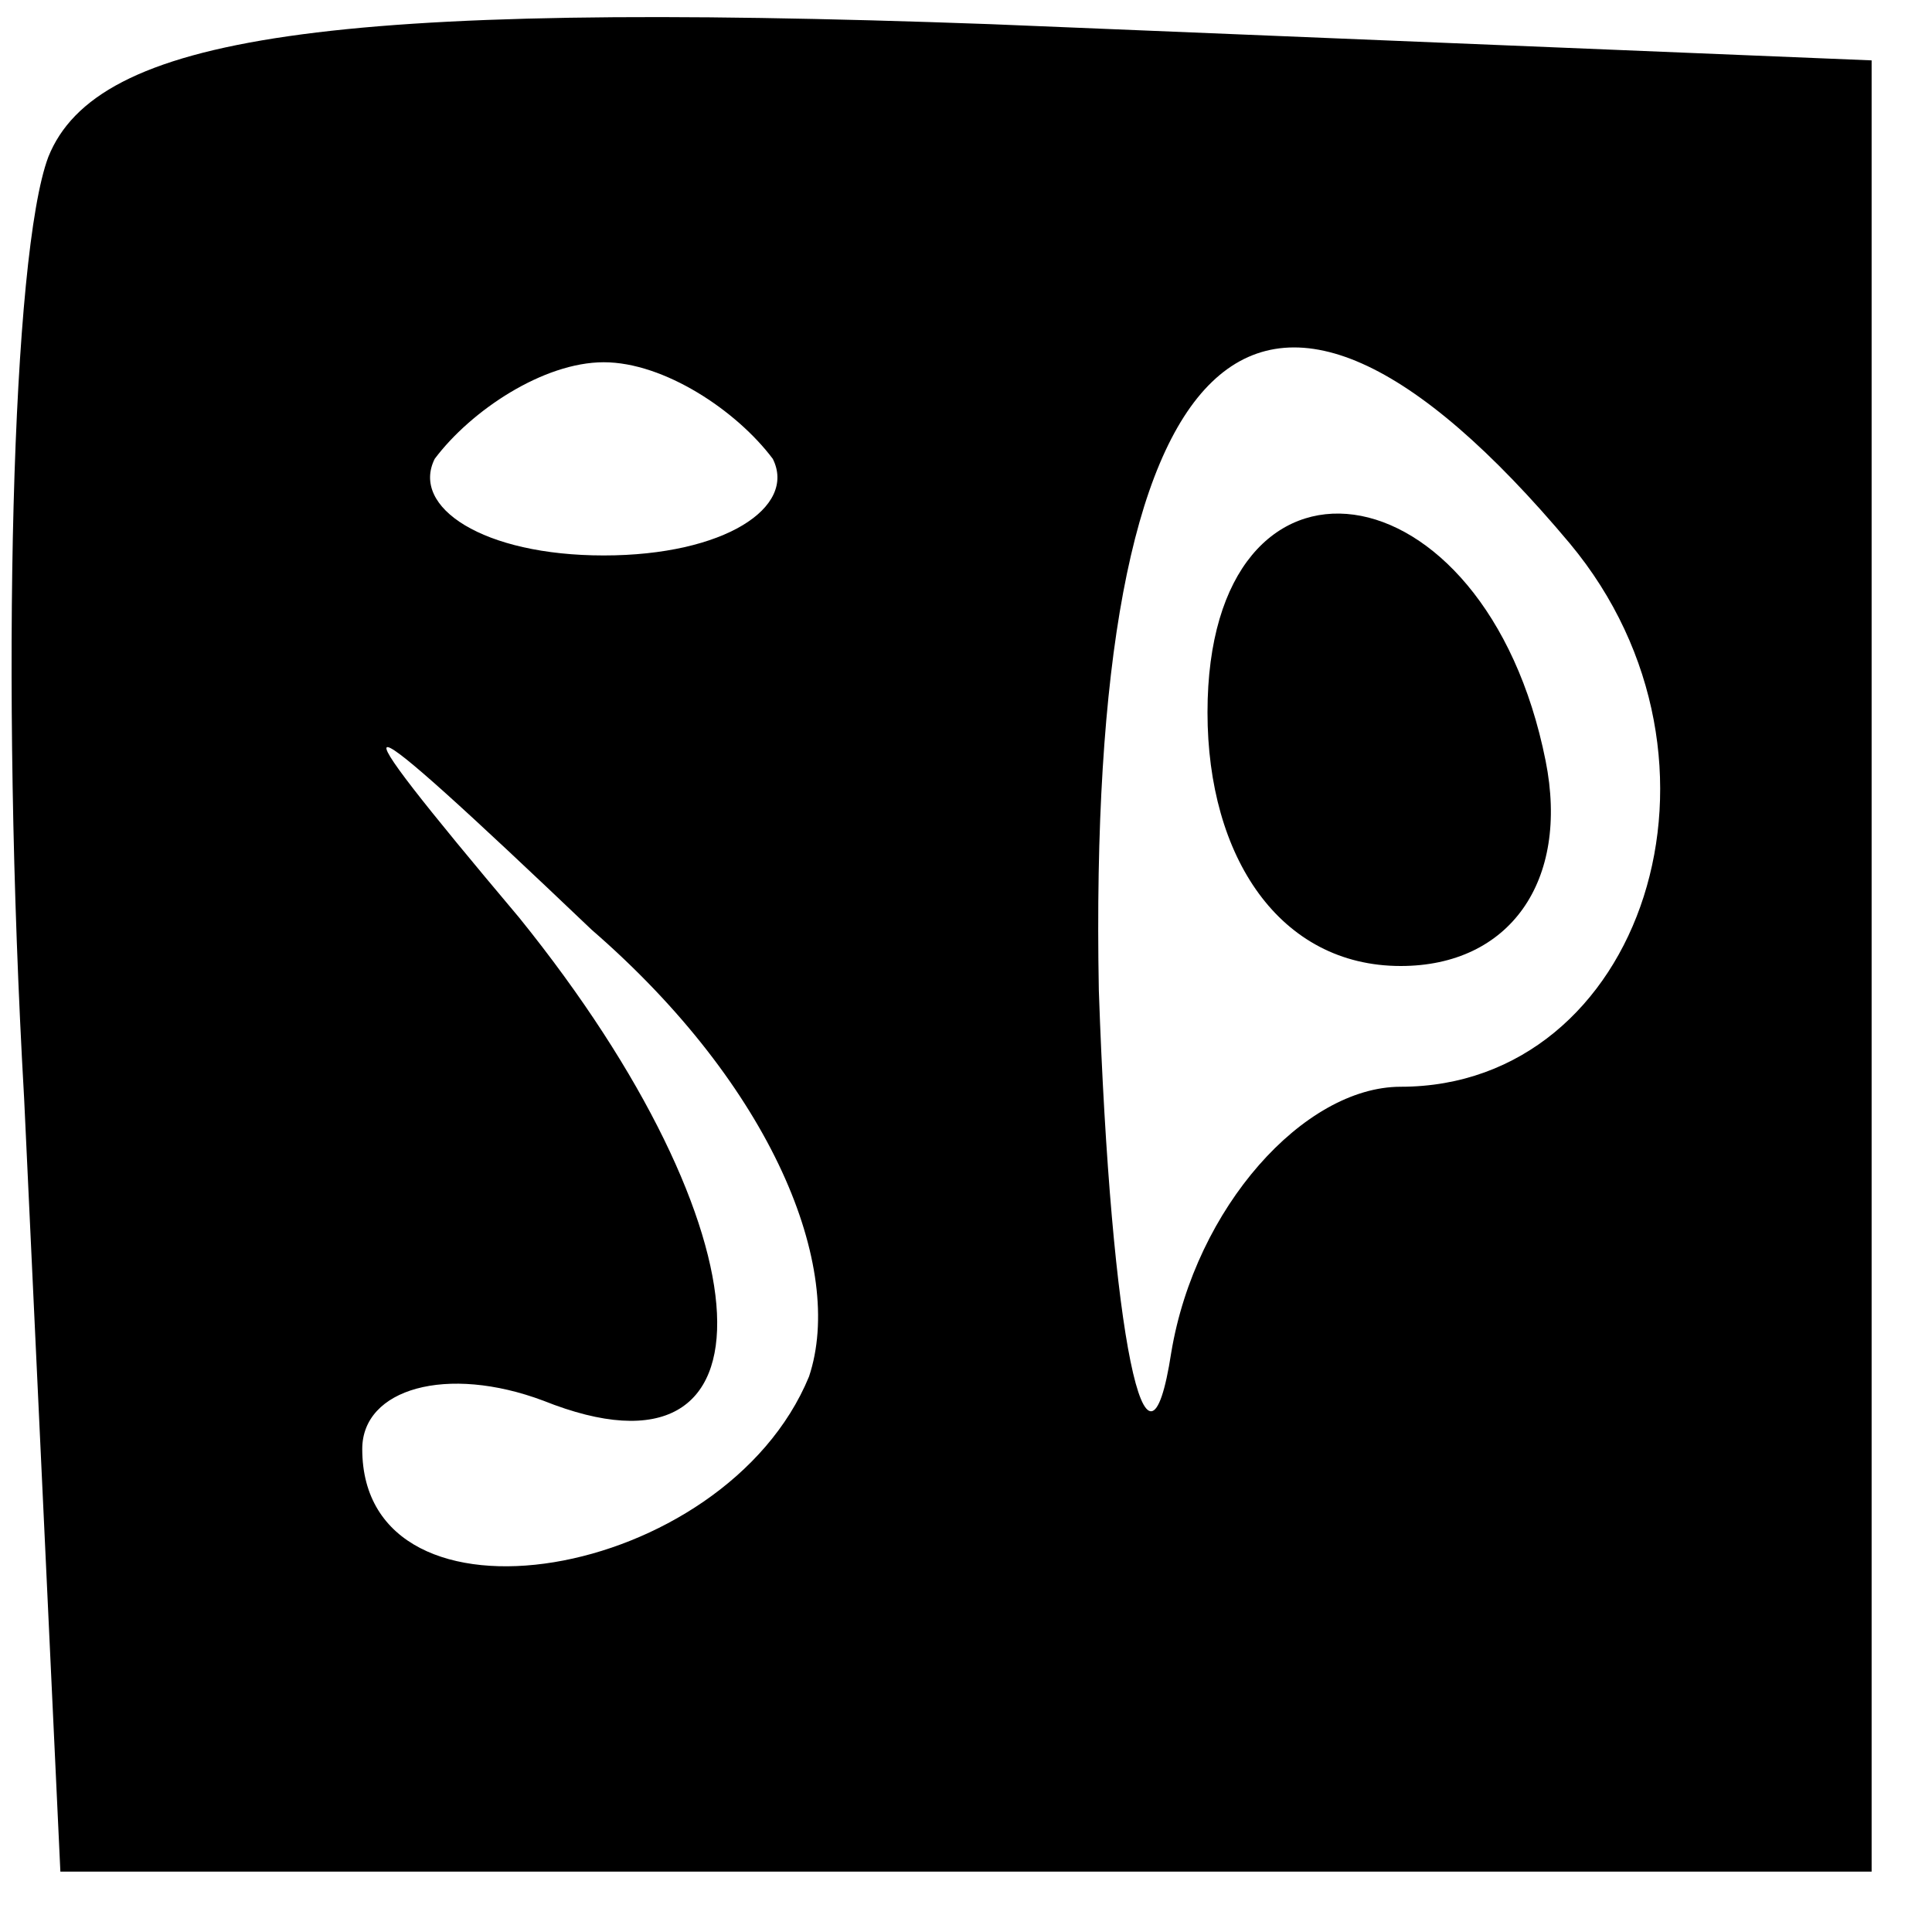
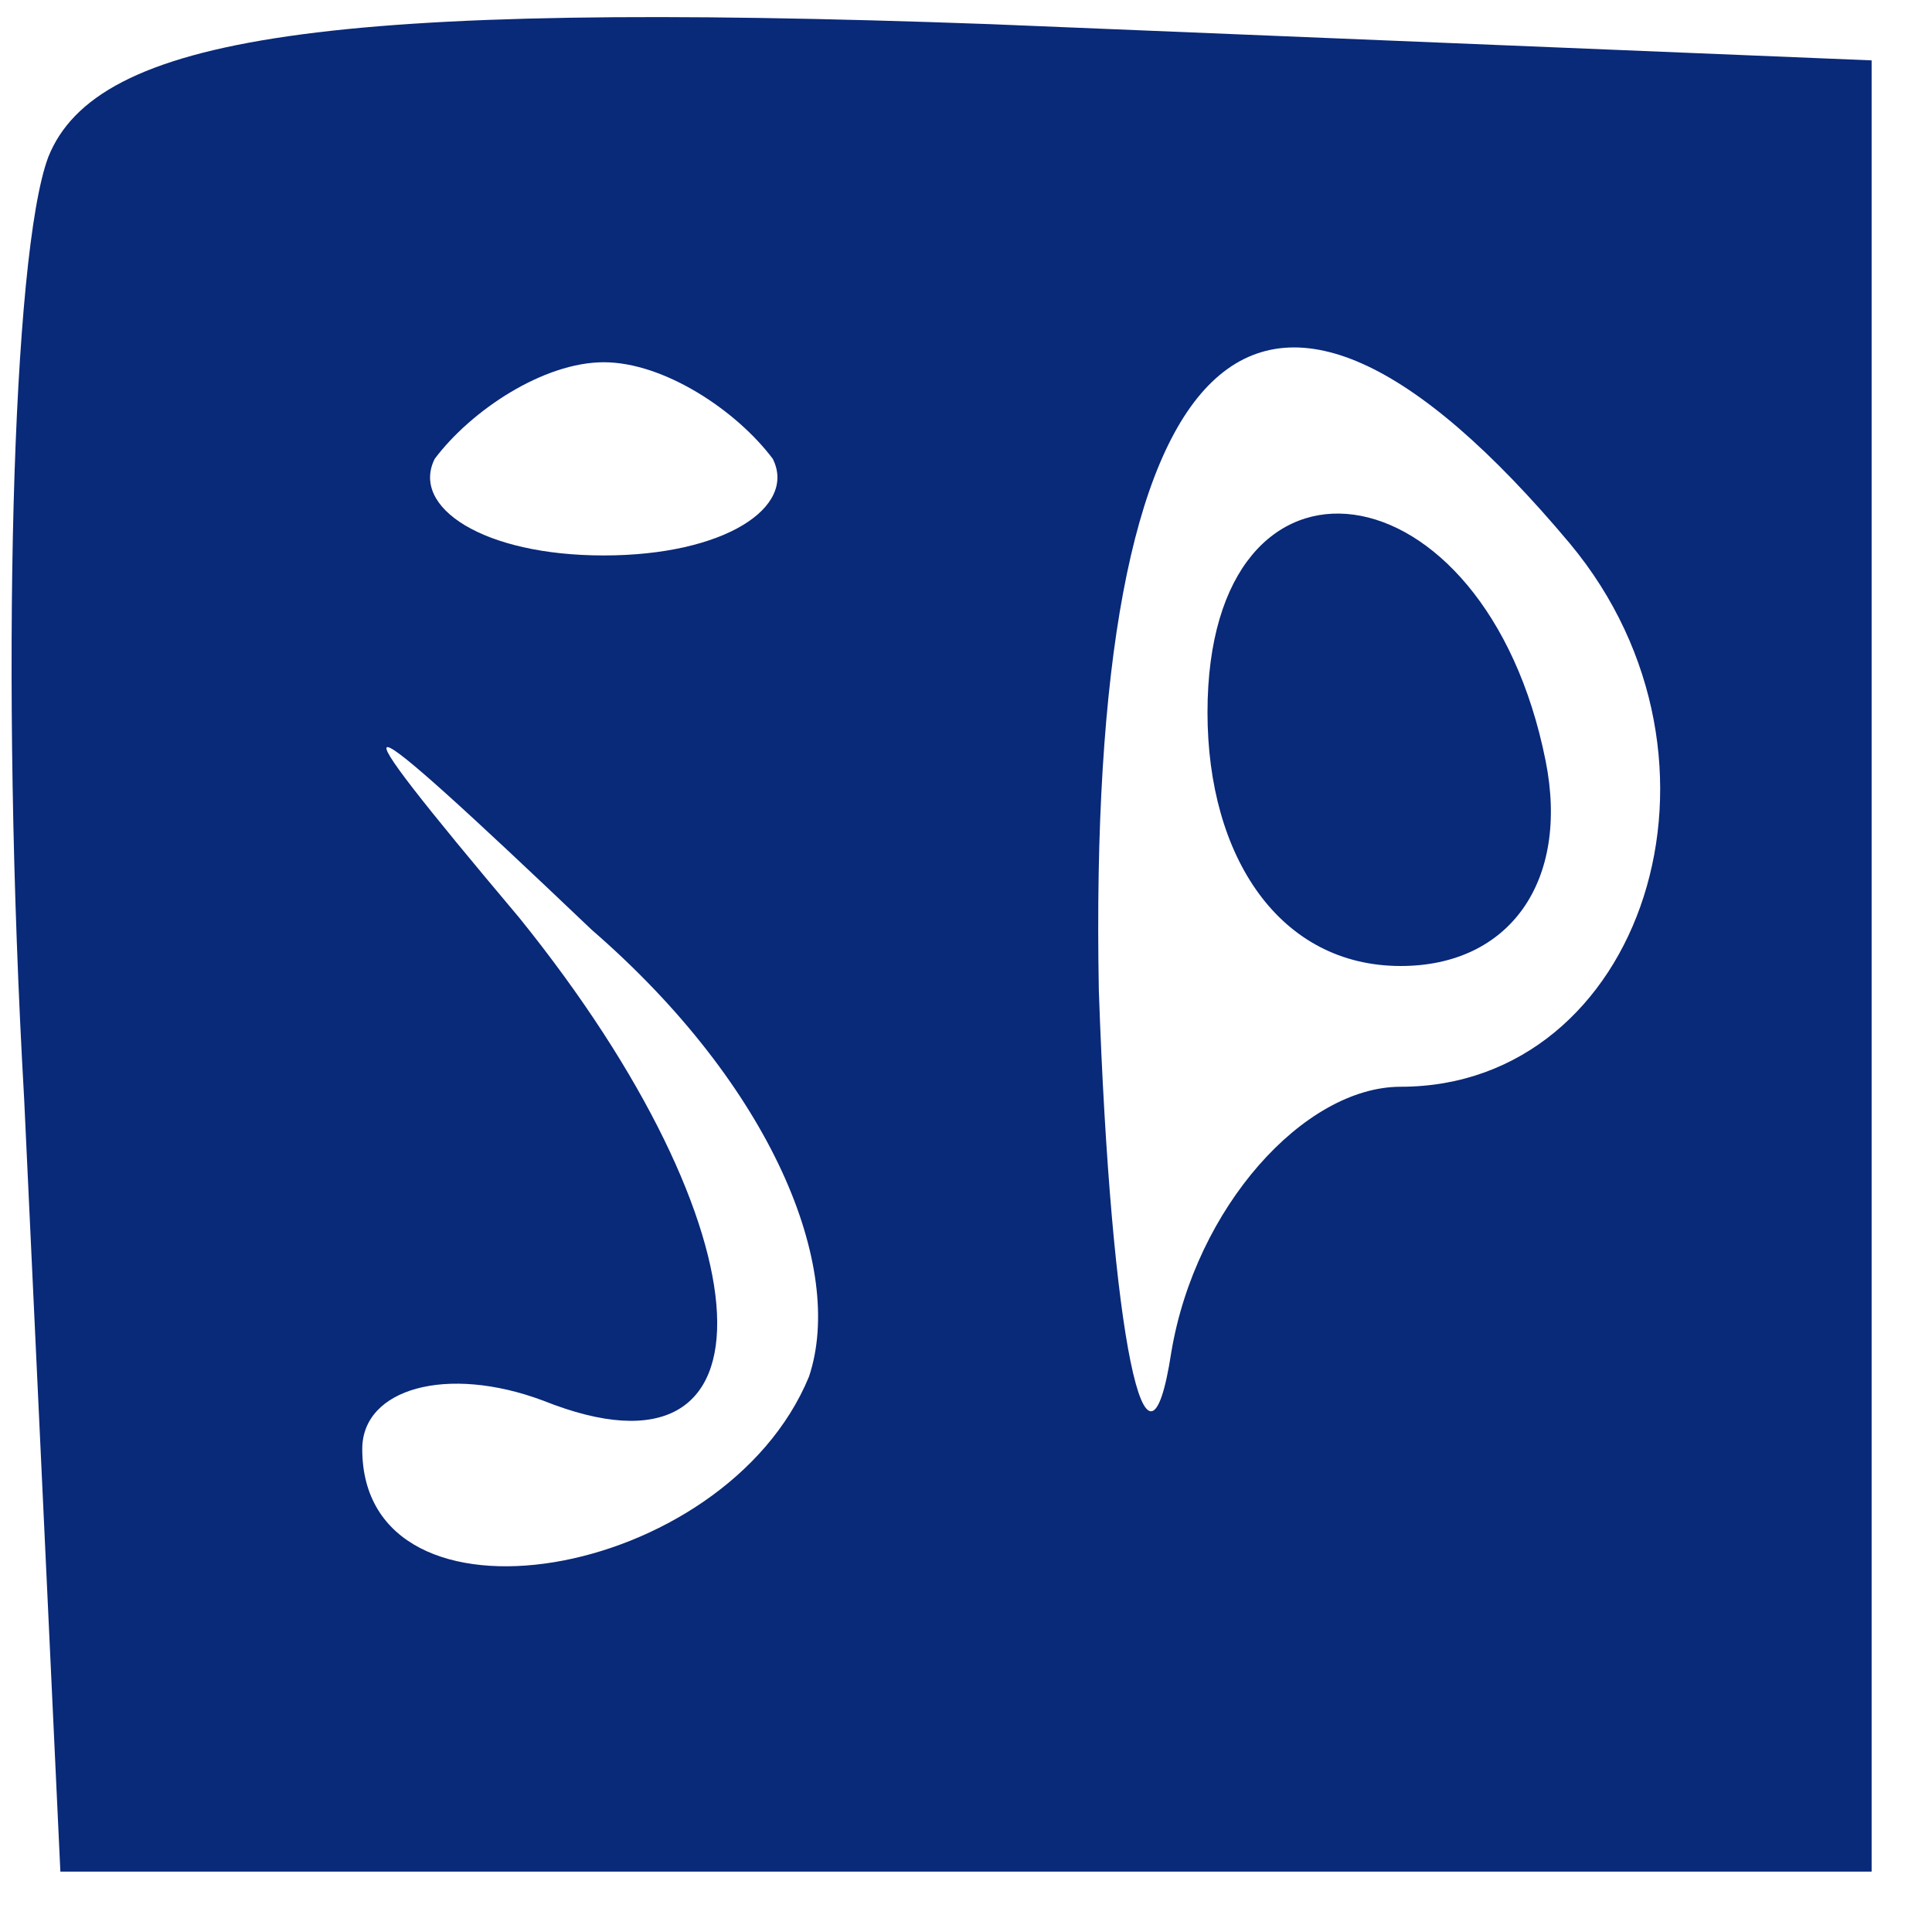
<svg xmlns="http://www.w3.org/2000/svg" version="1.0" width="16pt" height="16pt" viewBox="0 0 16 16" preserveAspectRatio="xMidYMid meet">
-   <g transform="translate(0,16) scale(0.1,-0.1)" fill="#000000" stroke="none">
+   <g transform="translate(0,16) scale(0.1,-0.1)" fill="#092979" stroke="none">
    <path d="M4 147 c-3 -8 -4 -43 -2 -78 l3 -64 75 0 75 0 0 75 0 75 -73 3 c-55 2 -74 -1 -78 -11z m60 -25 c2 -4 -4 -8 -14 -8 -10 0 -16 4 -14 8 3 4 9 8 14 8 5 0 11 -4 14 -8z m66 -7 c15 -18 6 -45 -14 -45 -8 0 -17 -10 -19 -22 -2 -13 -5 1 -6 30 -1 54 13 68 39 37z m-63 -69 c-7 -17 -37 -22 -37 -6 0 5 7 7 15 4 20 -8 19 14 -2 40 -16 19 -15 19 6 -1 15 -13 21 -28 18 -37z" />
    <path d="M100 101 c0 -12 6 -21 16 -21 9 0 14 7 12 17 -5 25 -28 28 -28 4z" />
  </g>
</svg>
